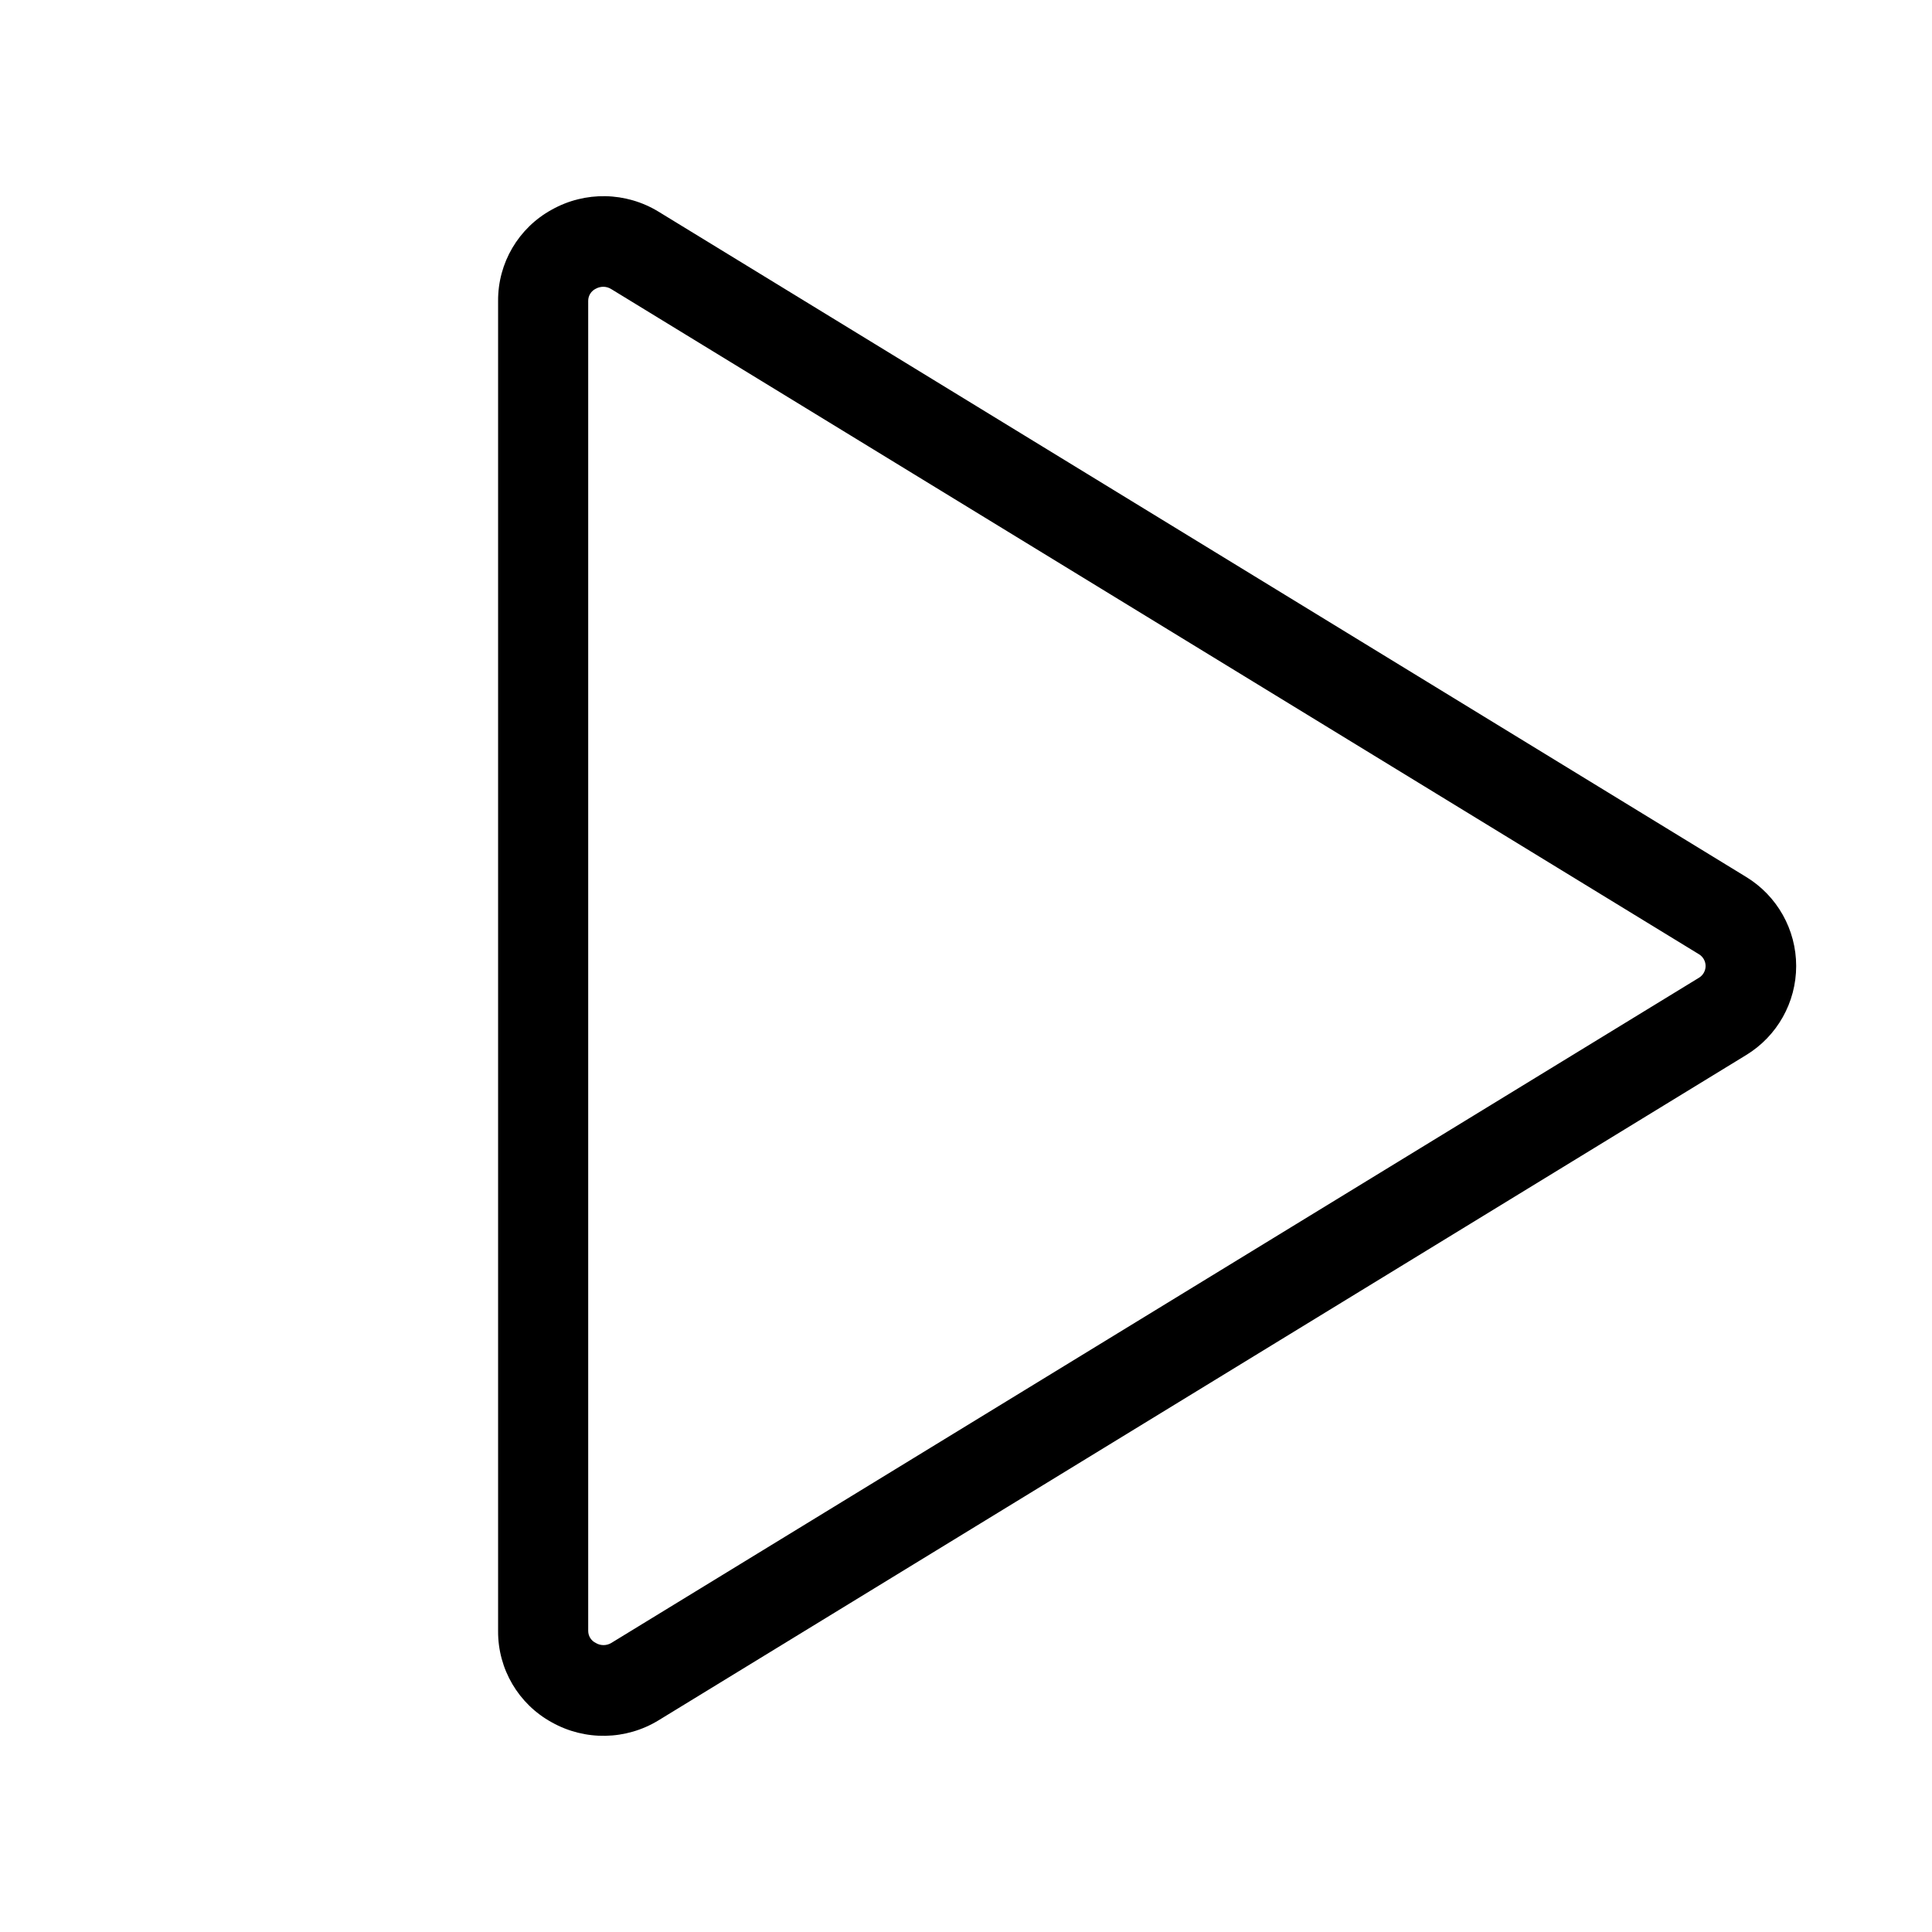
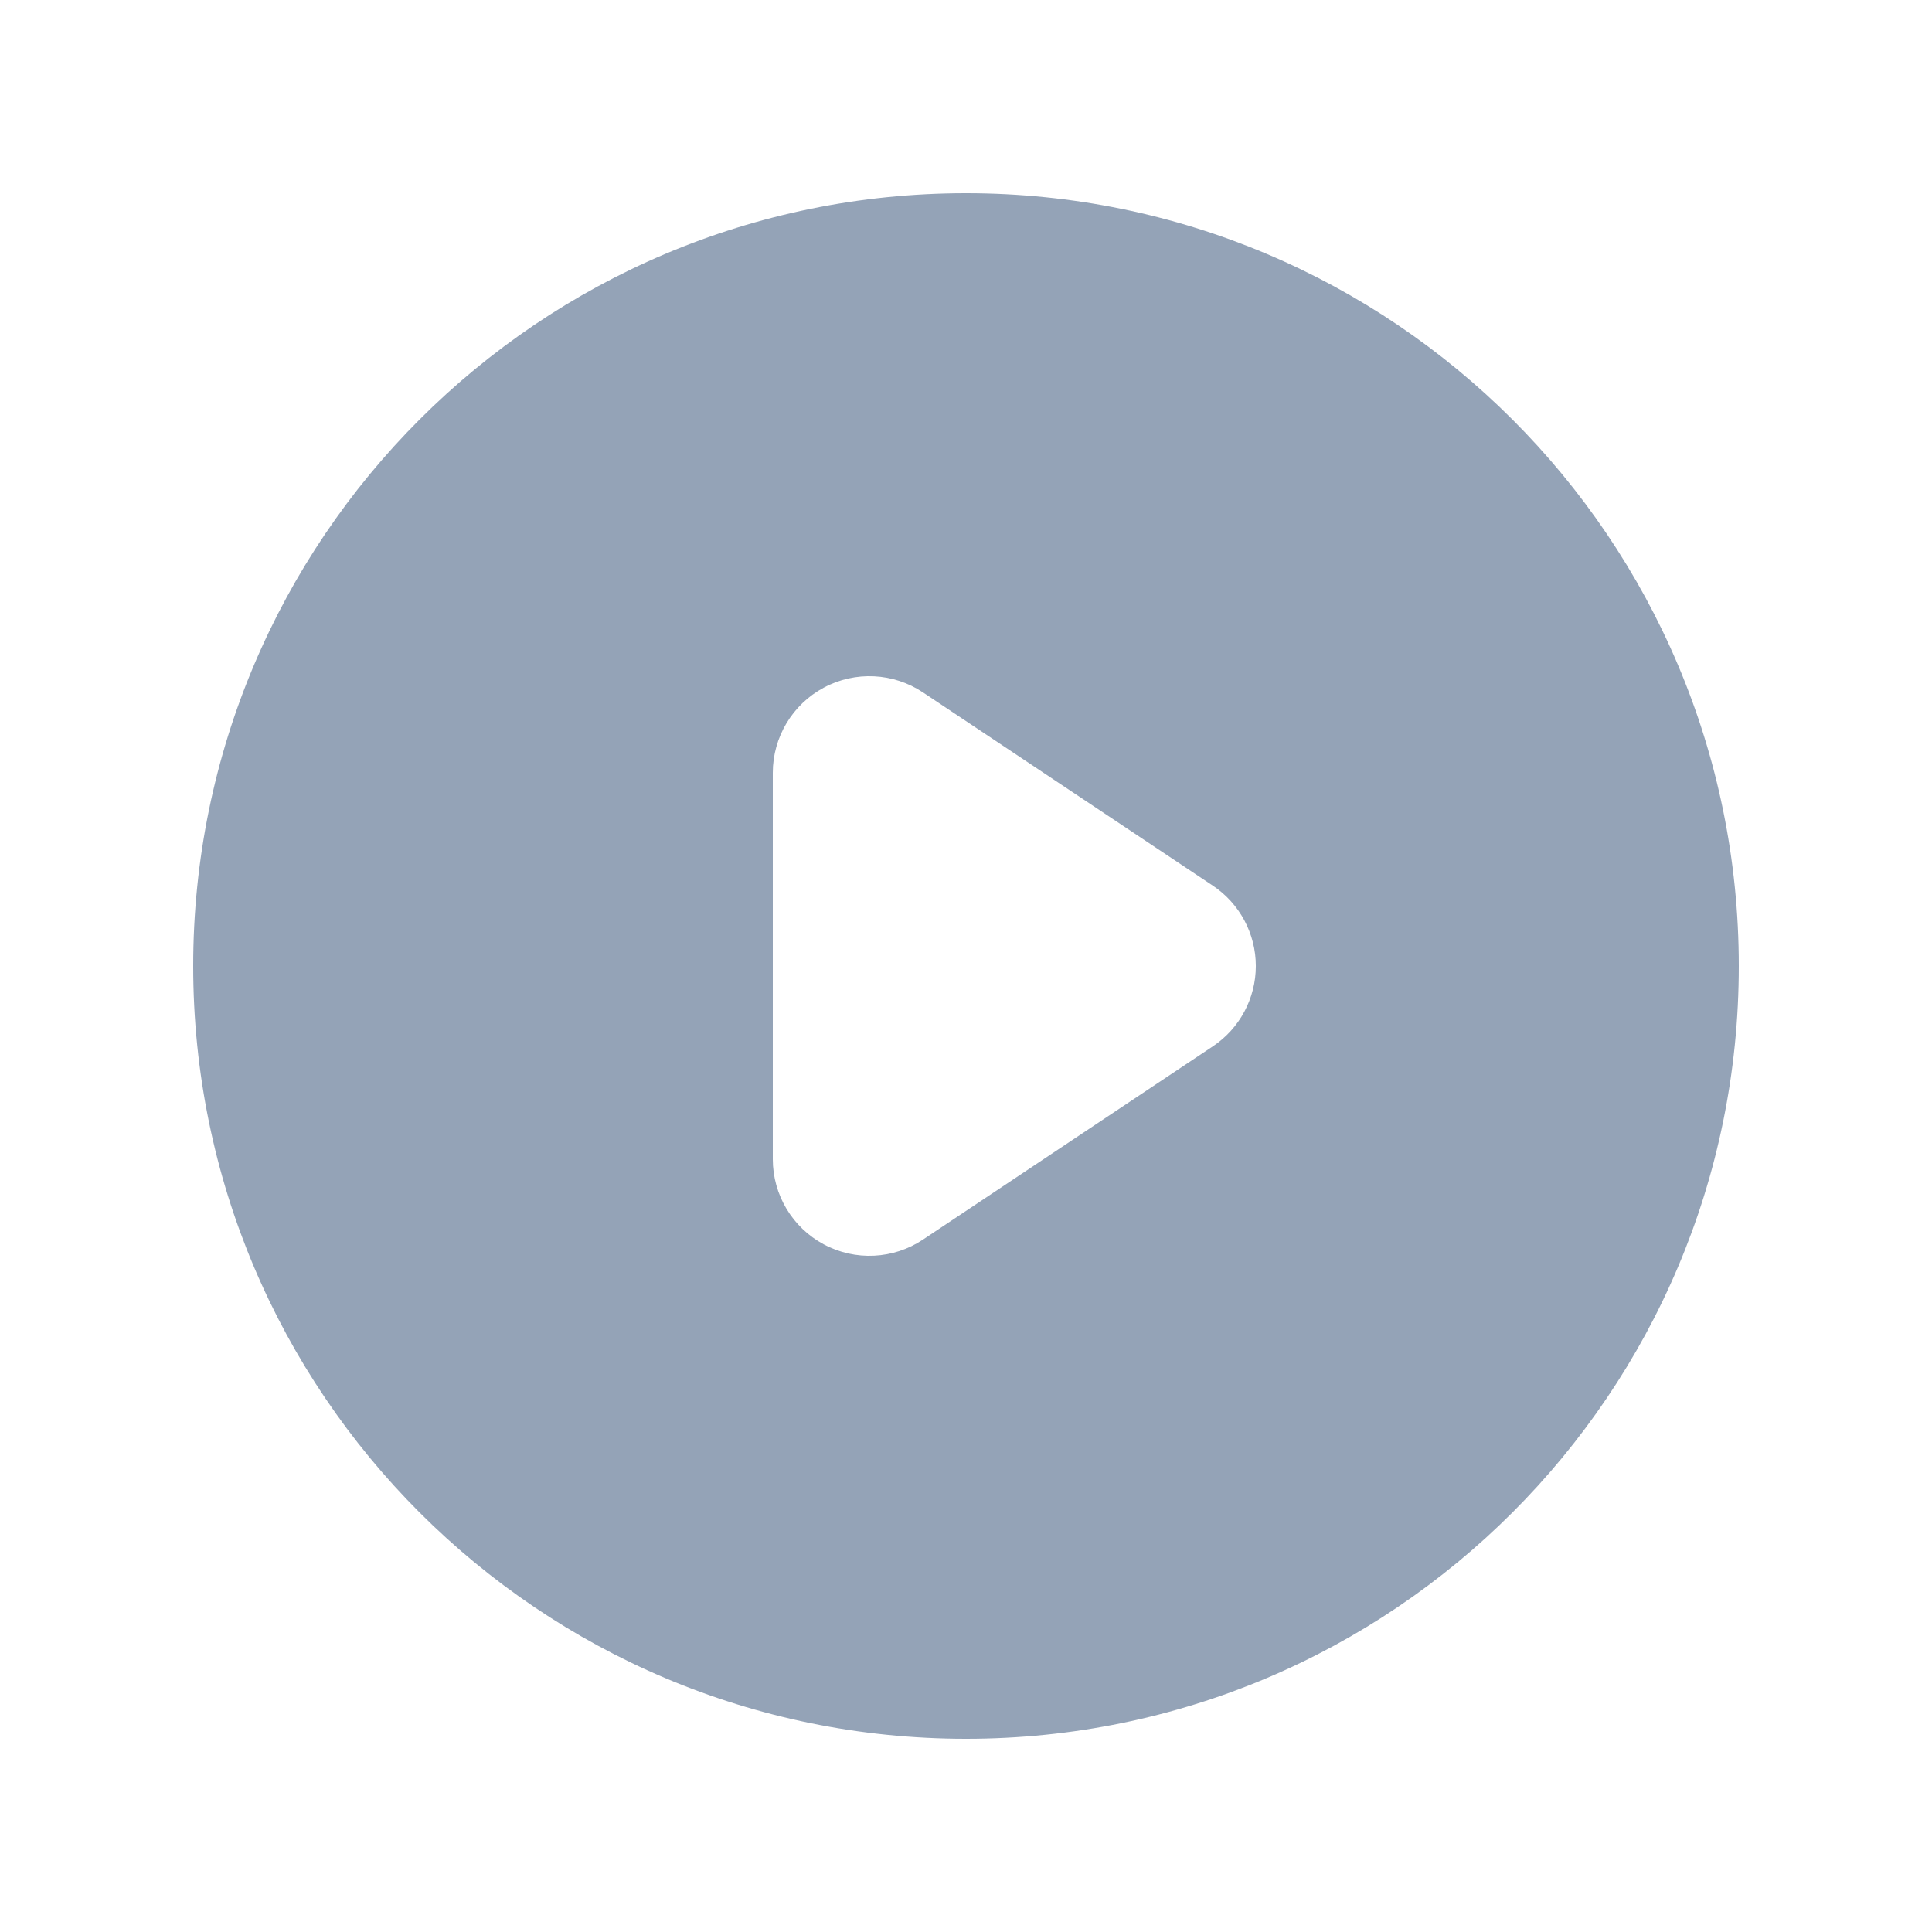
- <svg xmlns="http://www.w3.org/2000/svg" width="128" height="128" viewBox="0 0 256 256">
-   <path fill="#000000" d="M231.36 116.19L87.28 28.06a14 14 0 0 0-14.18-.27A13.69 13.69 0 0 0 66 39.87v176.26a13.69 13.69 0 0 0 7.1 12.08a14 14 0 0 0 14.18-.27l144.08-88.13a13.82 13.82 0 0 0 0-23.62Zm-6.26 13.38L81 217.7a2 2 0 0 1-2.06 0a1.78 1.78 0 0 1-1-1.61V39.87a1.78 1.78 0 0 1 1-1.61A2.06 2.06 0 0 1 80 38a2 2 0 0 1 1 .31l144.1 88.12a1.82 1.82 0 0 1 0 3.14Z" />
+ <svg xmlns="http://www.w3.org/2000/svg" width="128" height="128" viewBox="0 0 20 20">
+   <path fill="#94a3b7" fill-rule="evenodd" d="M10 18a8 8 0 1 0 0-16a8 8 0 0 0 0 16ZM9.555 7.168A1 1 0 0 0 8 8v4a1 1 0 0 0 1.555.832l3-2a1 1 0 0 0 0-1.664l-3-2Z" clip-rule="evenodd" />
</svg>
